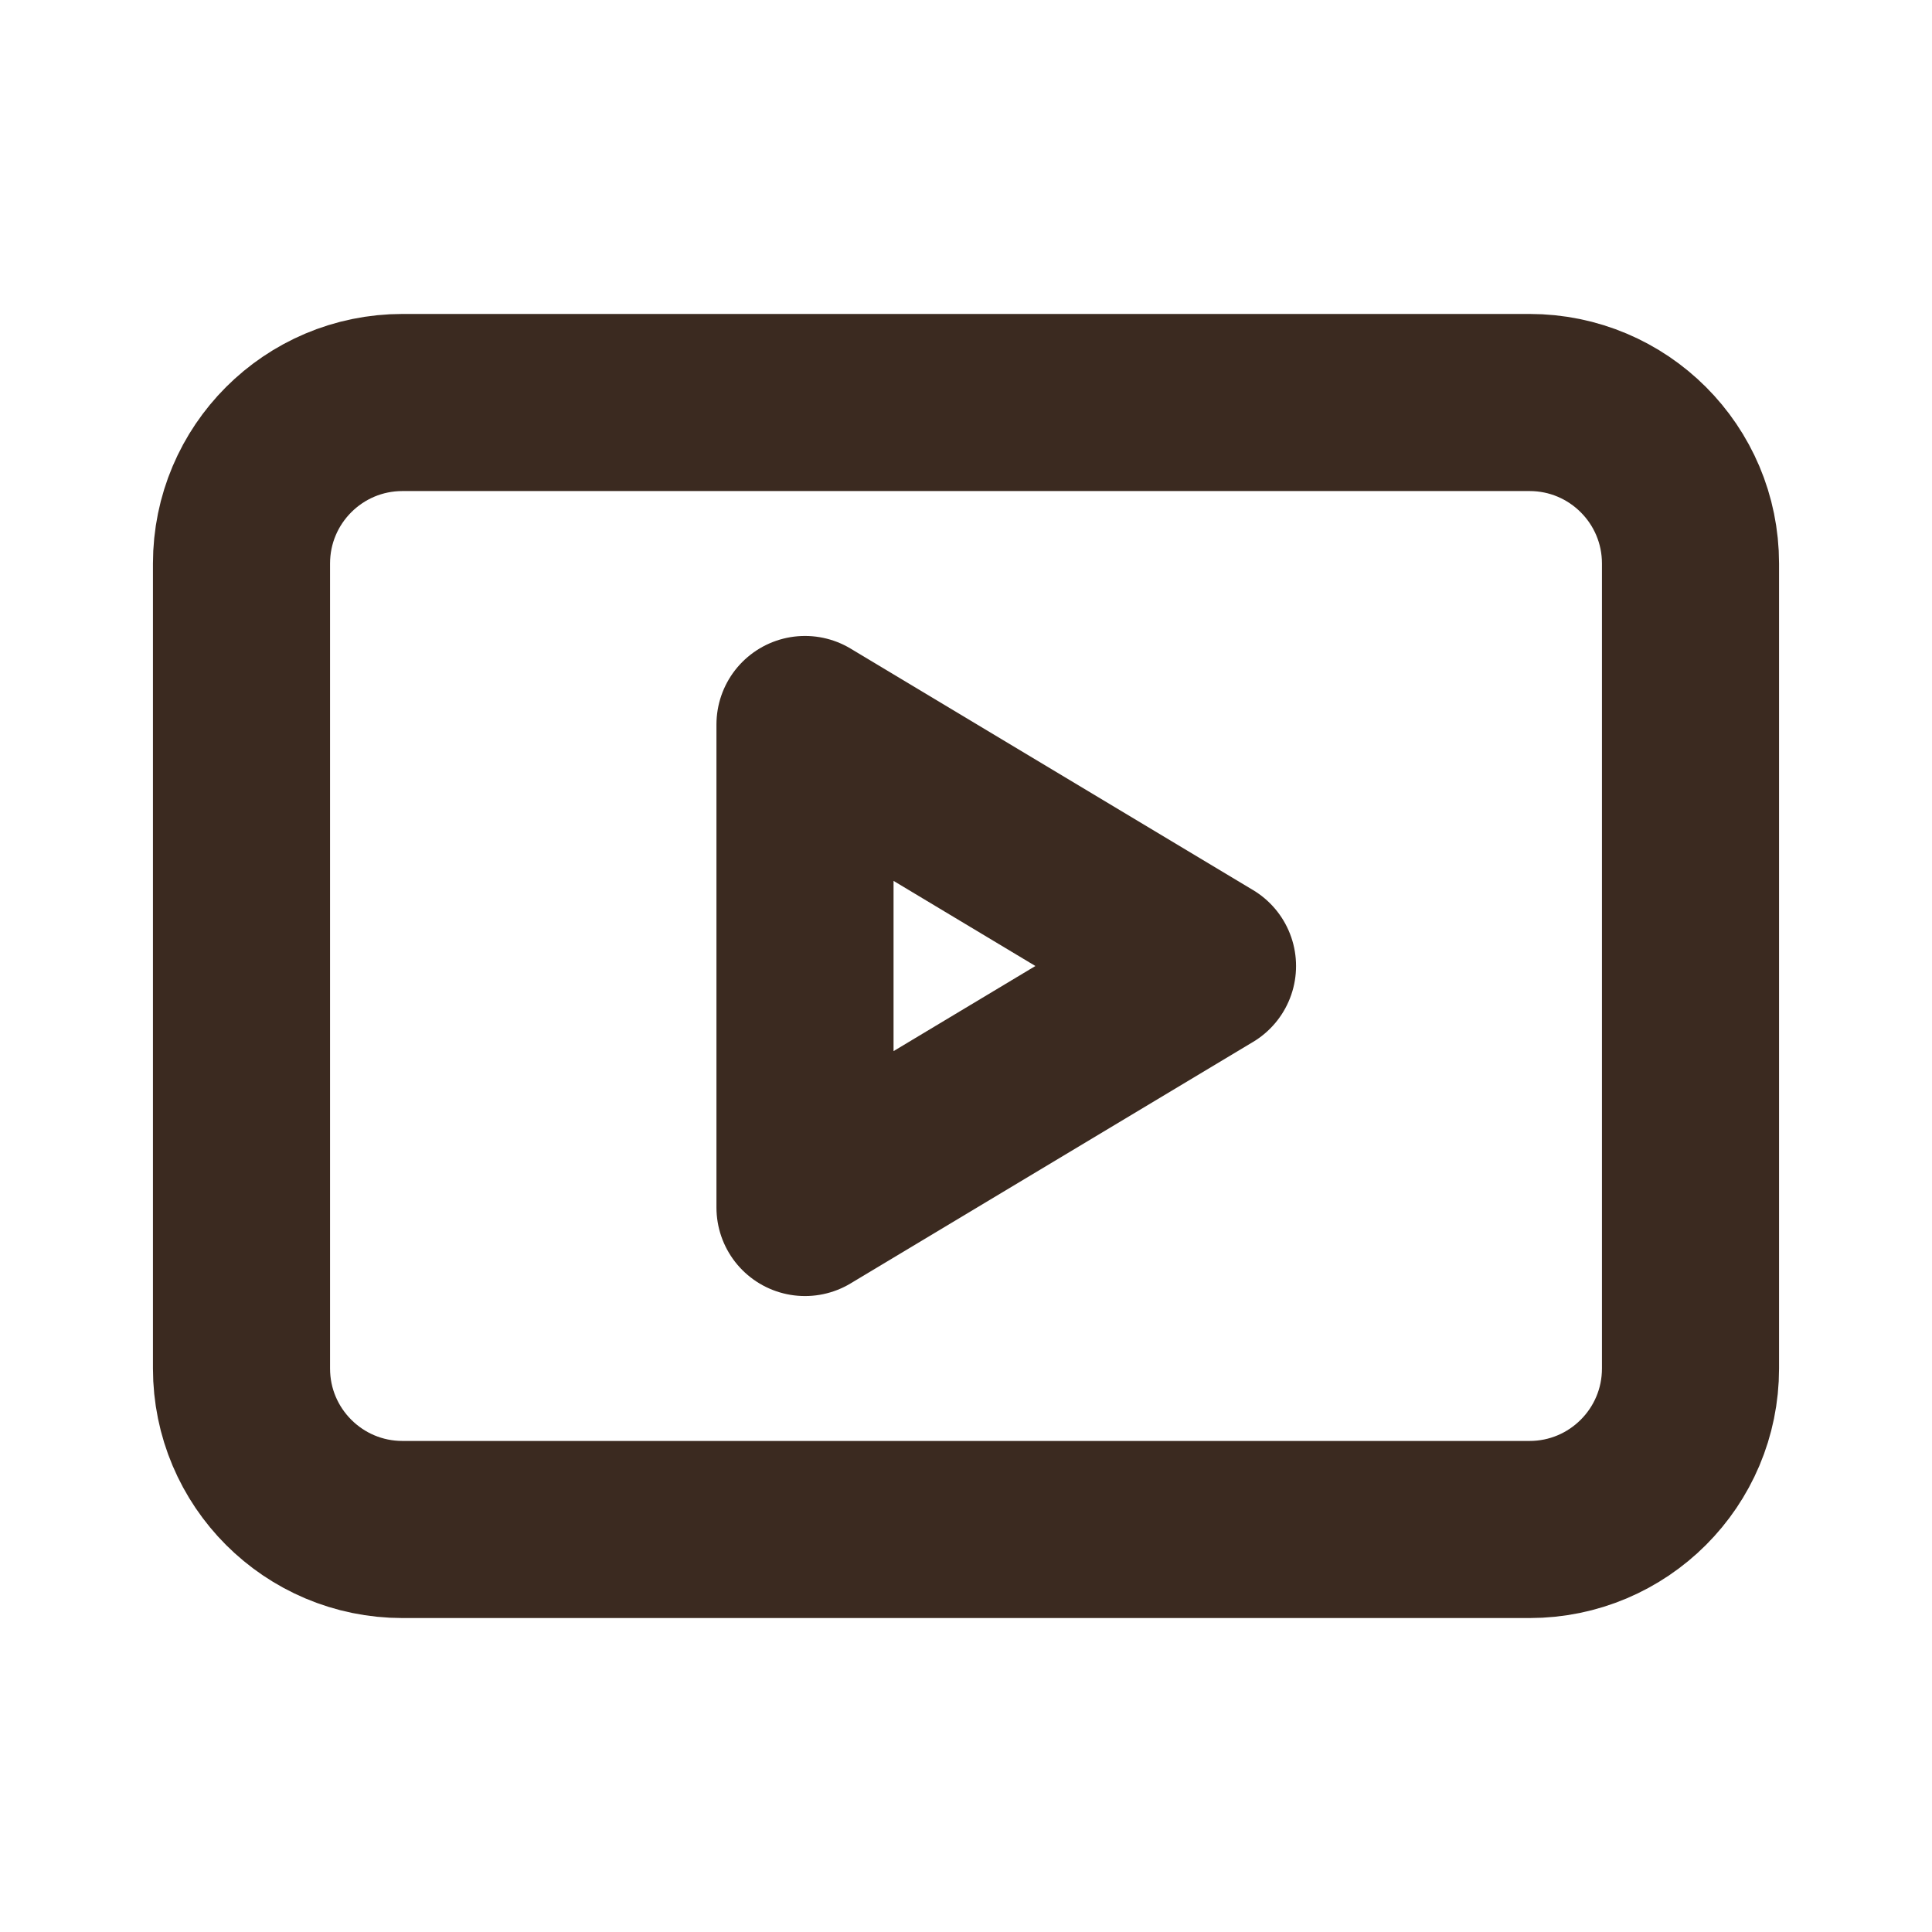
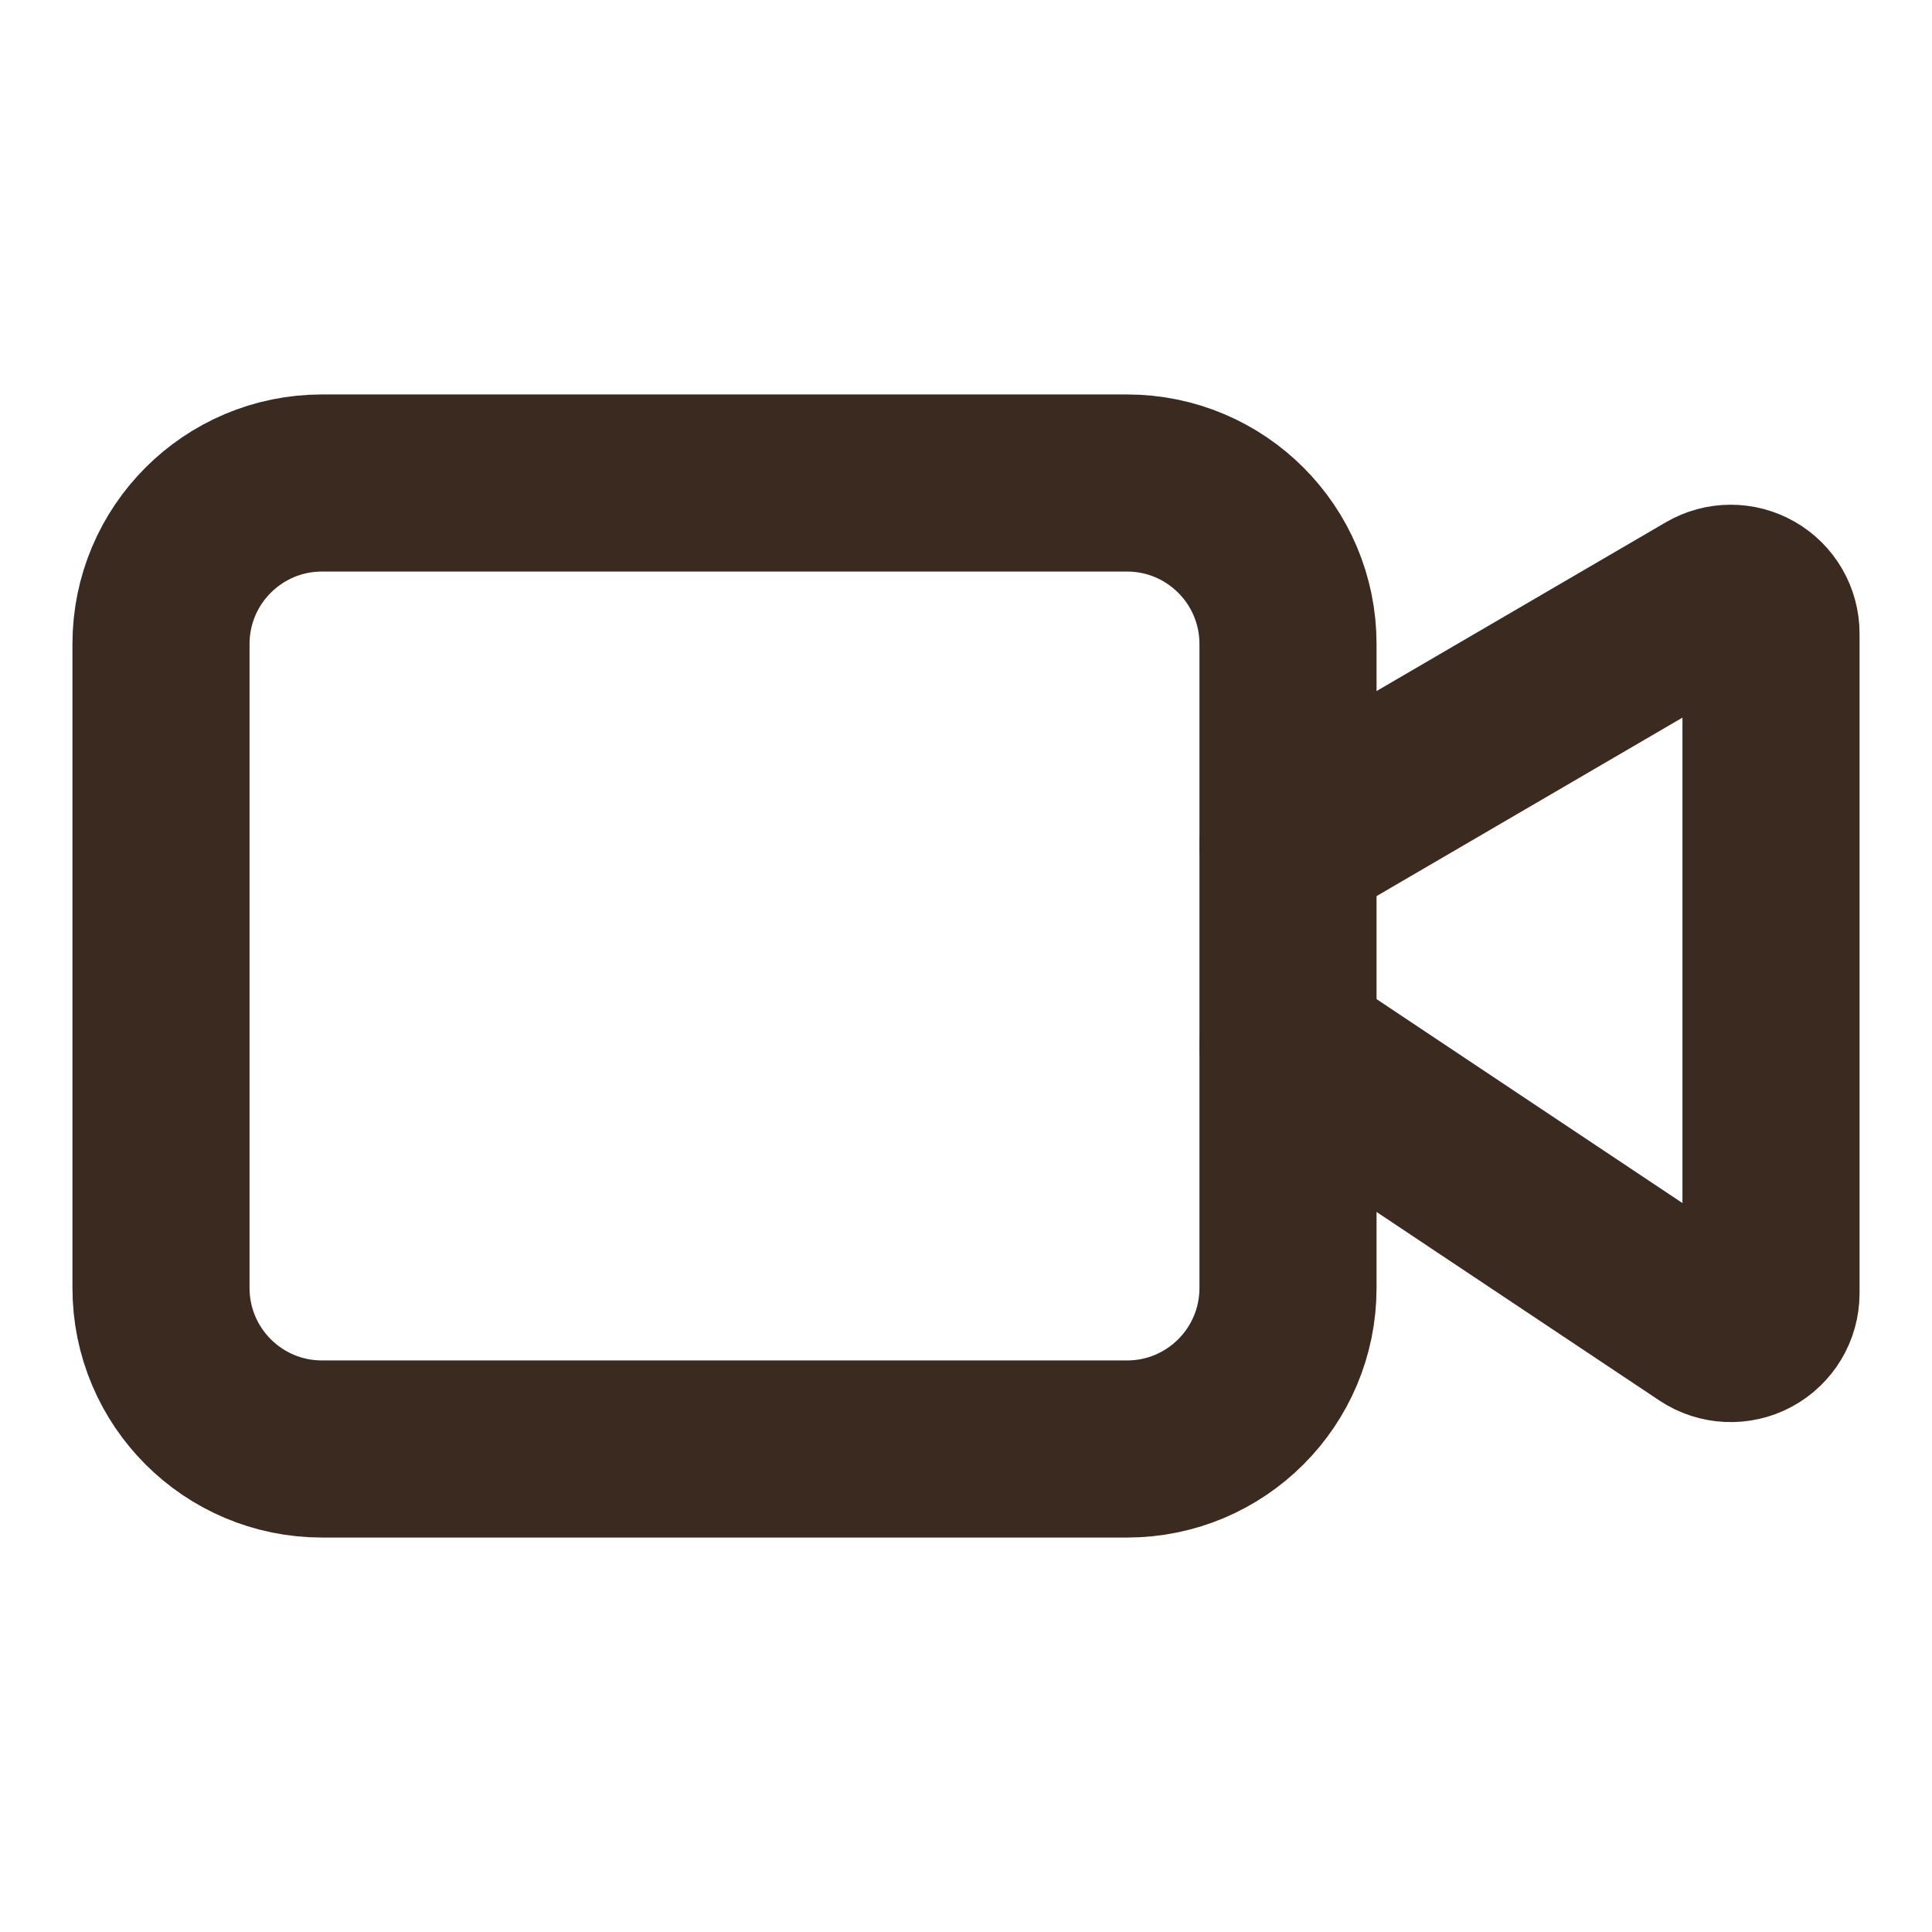
<svg xmlns="http://www.w3.org/2000/svg" width="24" height="24" viewBox="0 0 24 24" fill="none" stroke="#3B2A20" stroke-width="2.2" stroke-linecap="round" stroke-linejoin="round">
-   <rect x="3" y="5" width="18" height="14" rx="2" />
-   <path d="M10 9l5 3-5 3z" />
+   <path d="m16 13 5.223 3.482a.5.5 0 0 0 .777-.416V7.87a.5.5 0 0 0-.752-.432L16 10.5" />
+   <rect x="2" y="6" width="14" height="12" rx="2" />
</svg>
